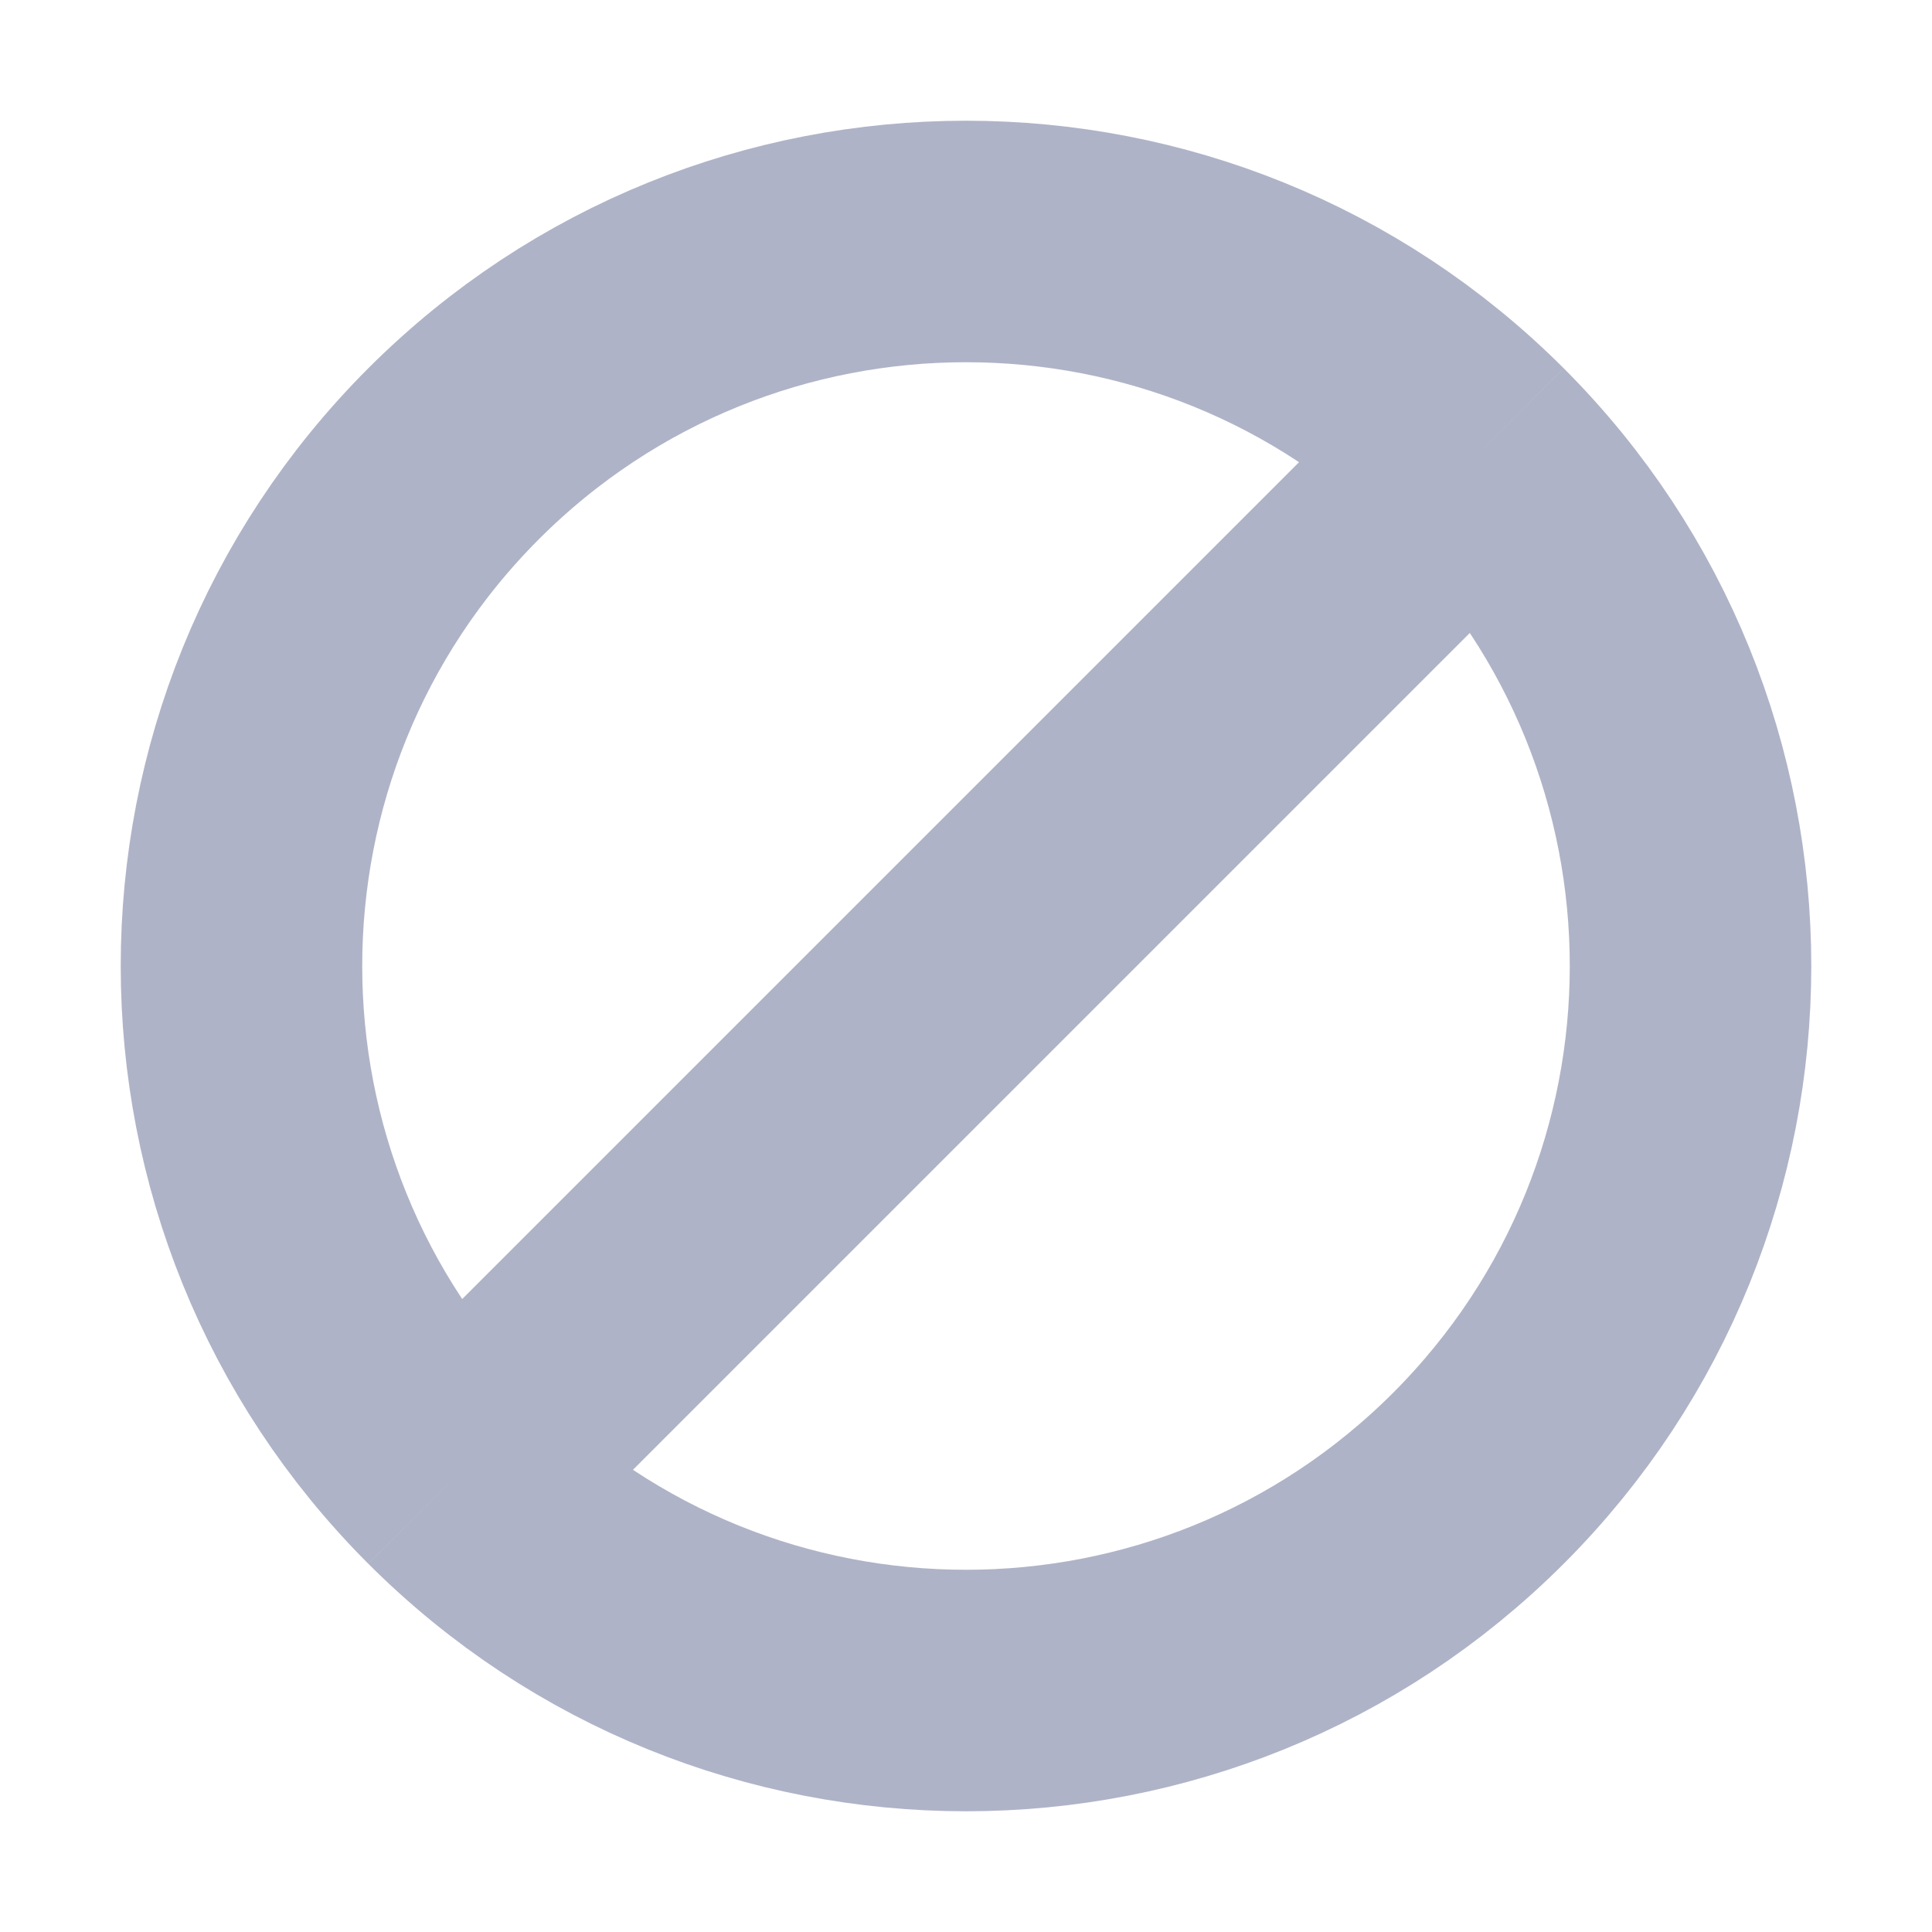
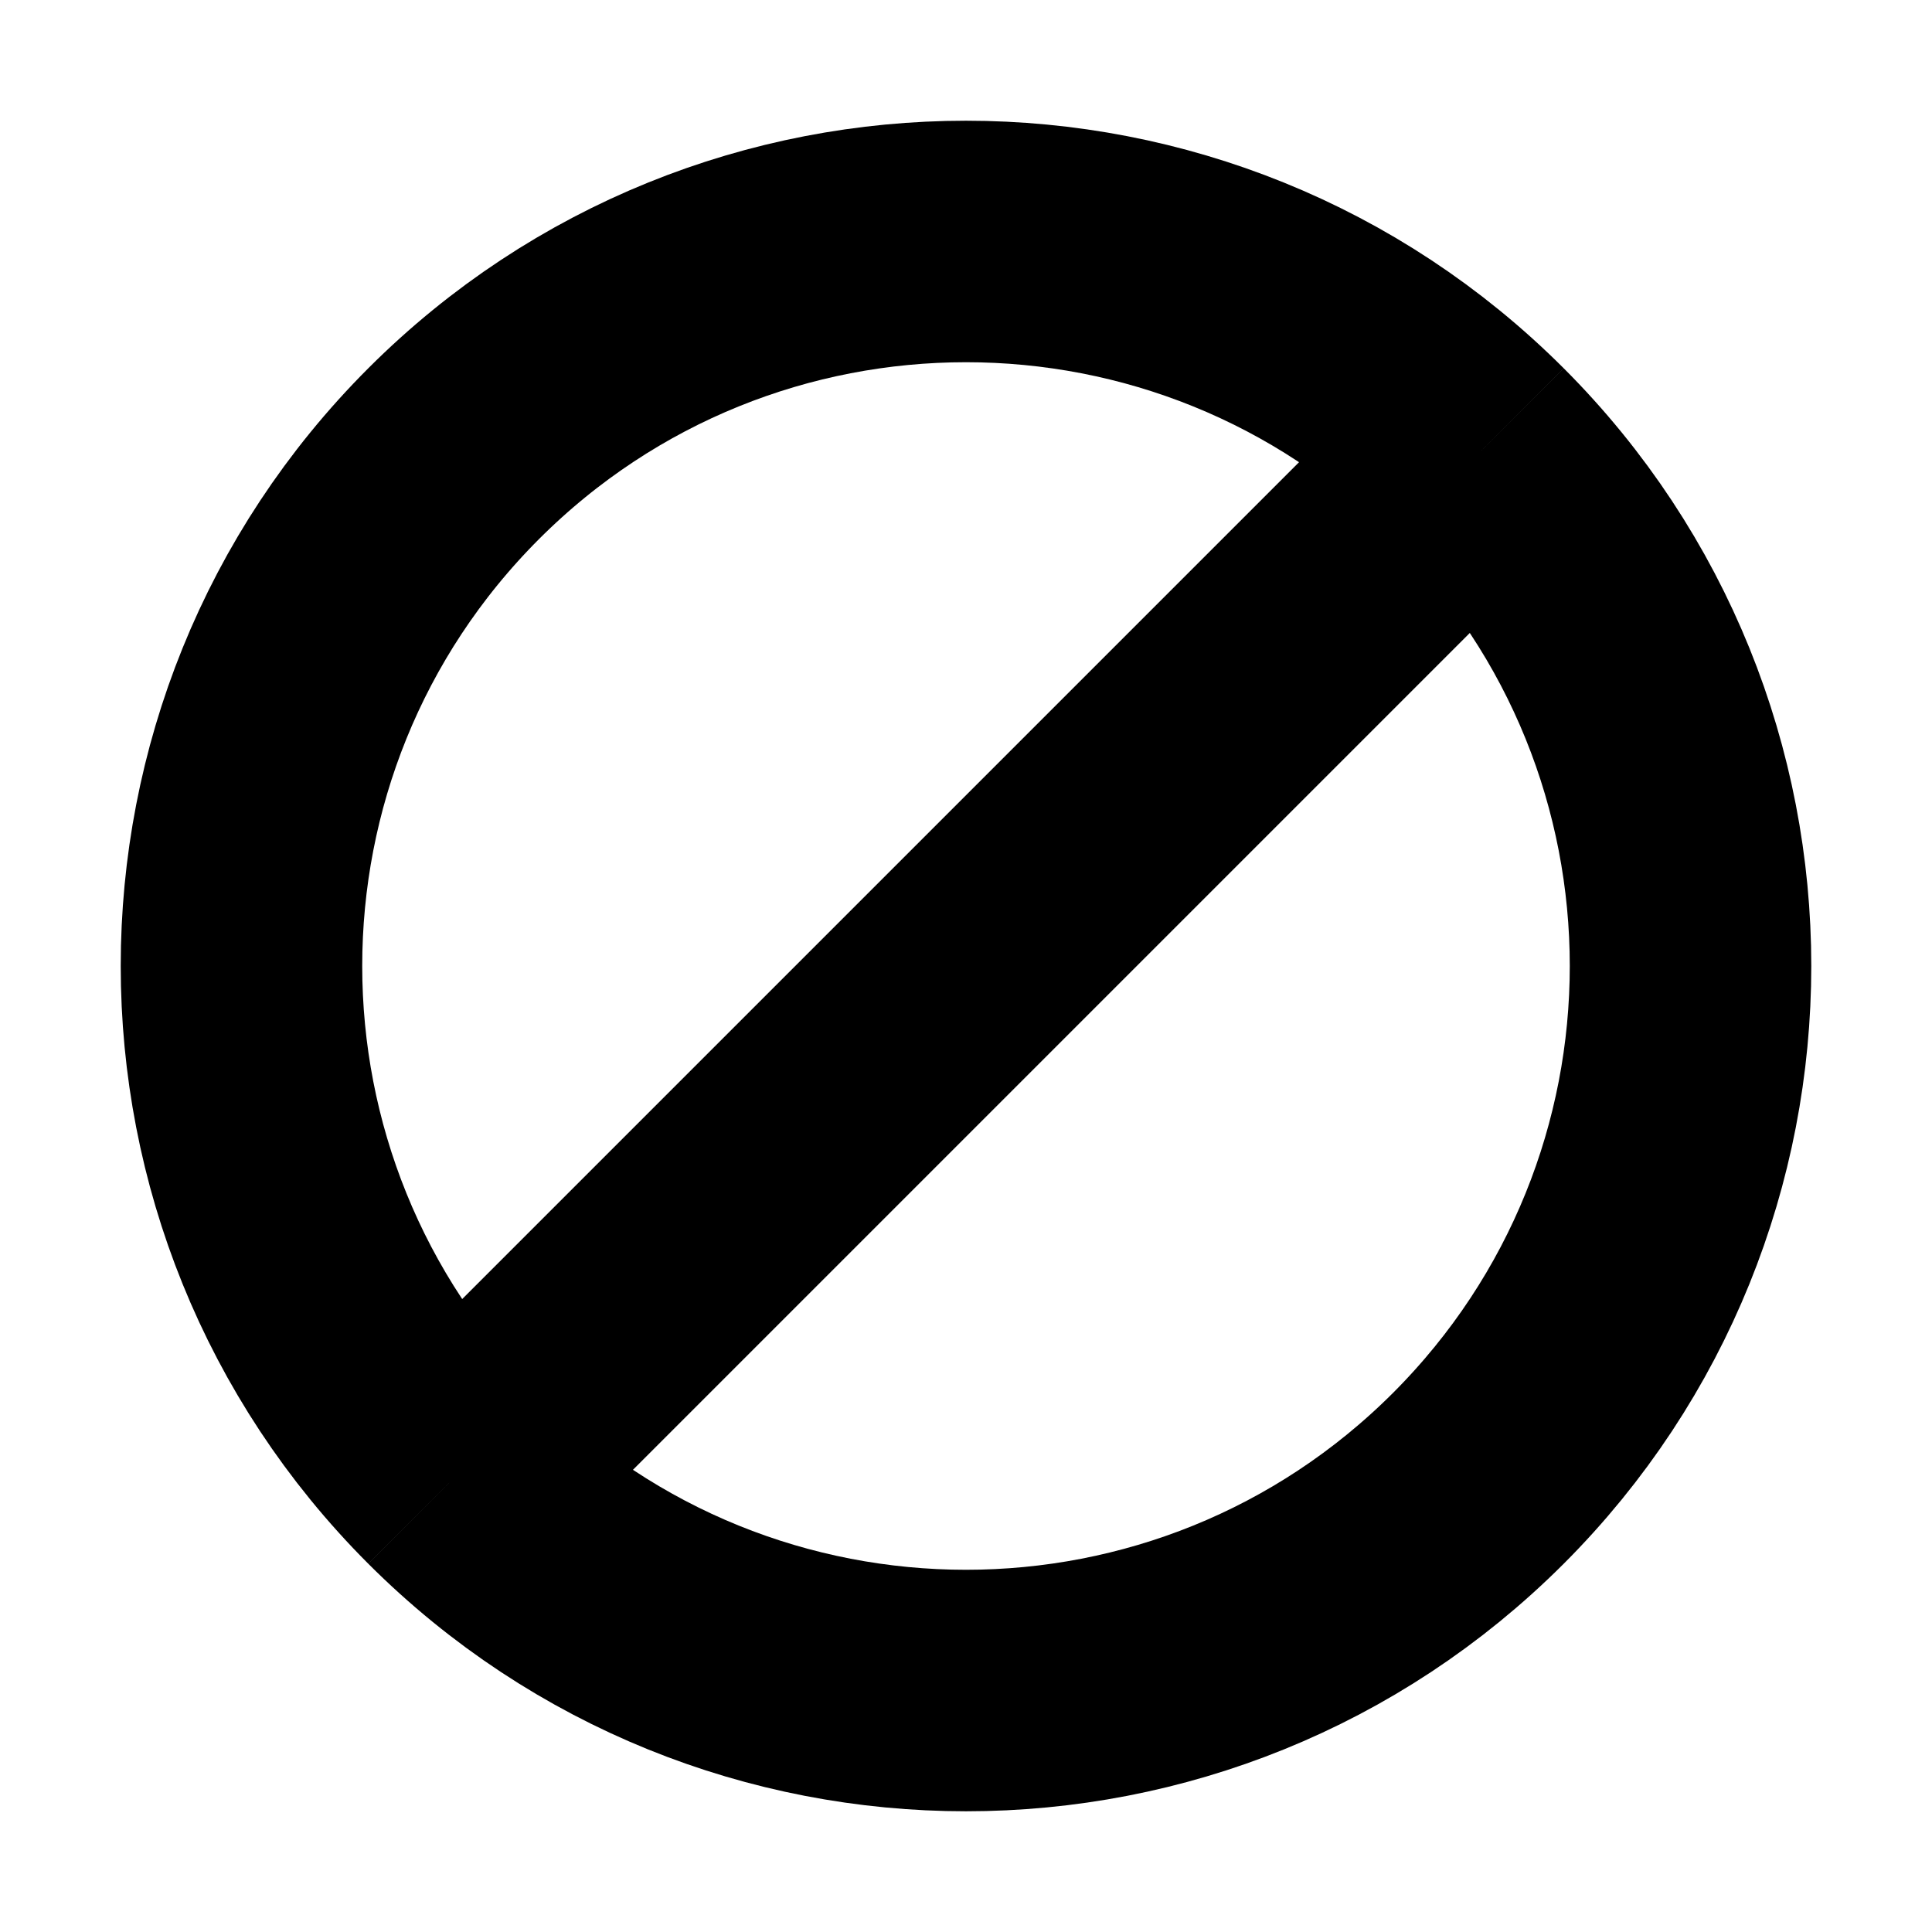
<svg xmlns="http://www.w3.org/2000/svg" viewBox="0 0 16 16" fill="none">
-   <path d="M3.757 12.243C6.101 14.586 9.899 14.586 12.243 12.243C14.586 9.899 14.586 6.101 12.243 3.757M3.757 12.243C1.414 9.899 1.414 6.101 3.757 3.757C6.101 1.414 9.899 1.414 12.243 3.757M3.757 12.243L12.243 3.757" stroke="#AFB3C7" stroke-width="2" />
+   <path d="M3.757 12.243C6.101 14.586 9.899 14.586 12.243 12.243C14.586 9.899 14.586 6.101 12.243 3.757M3.757 12.243C1.414 9.899 1.414 6.101 3.757 3.757C6.101 1.414 9.899 1.414 12.243 3.757M3.757 12.243L12.243 3.757" stroke="currentColor" class="icon-dark" stroke-width="2" />
</svg>
